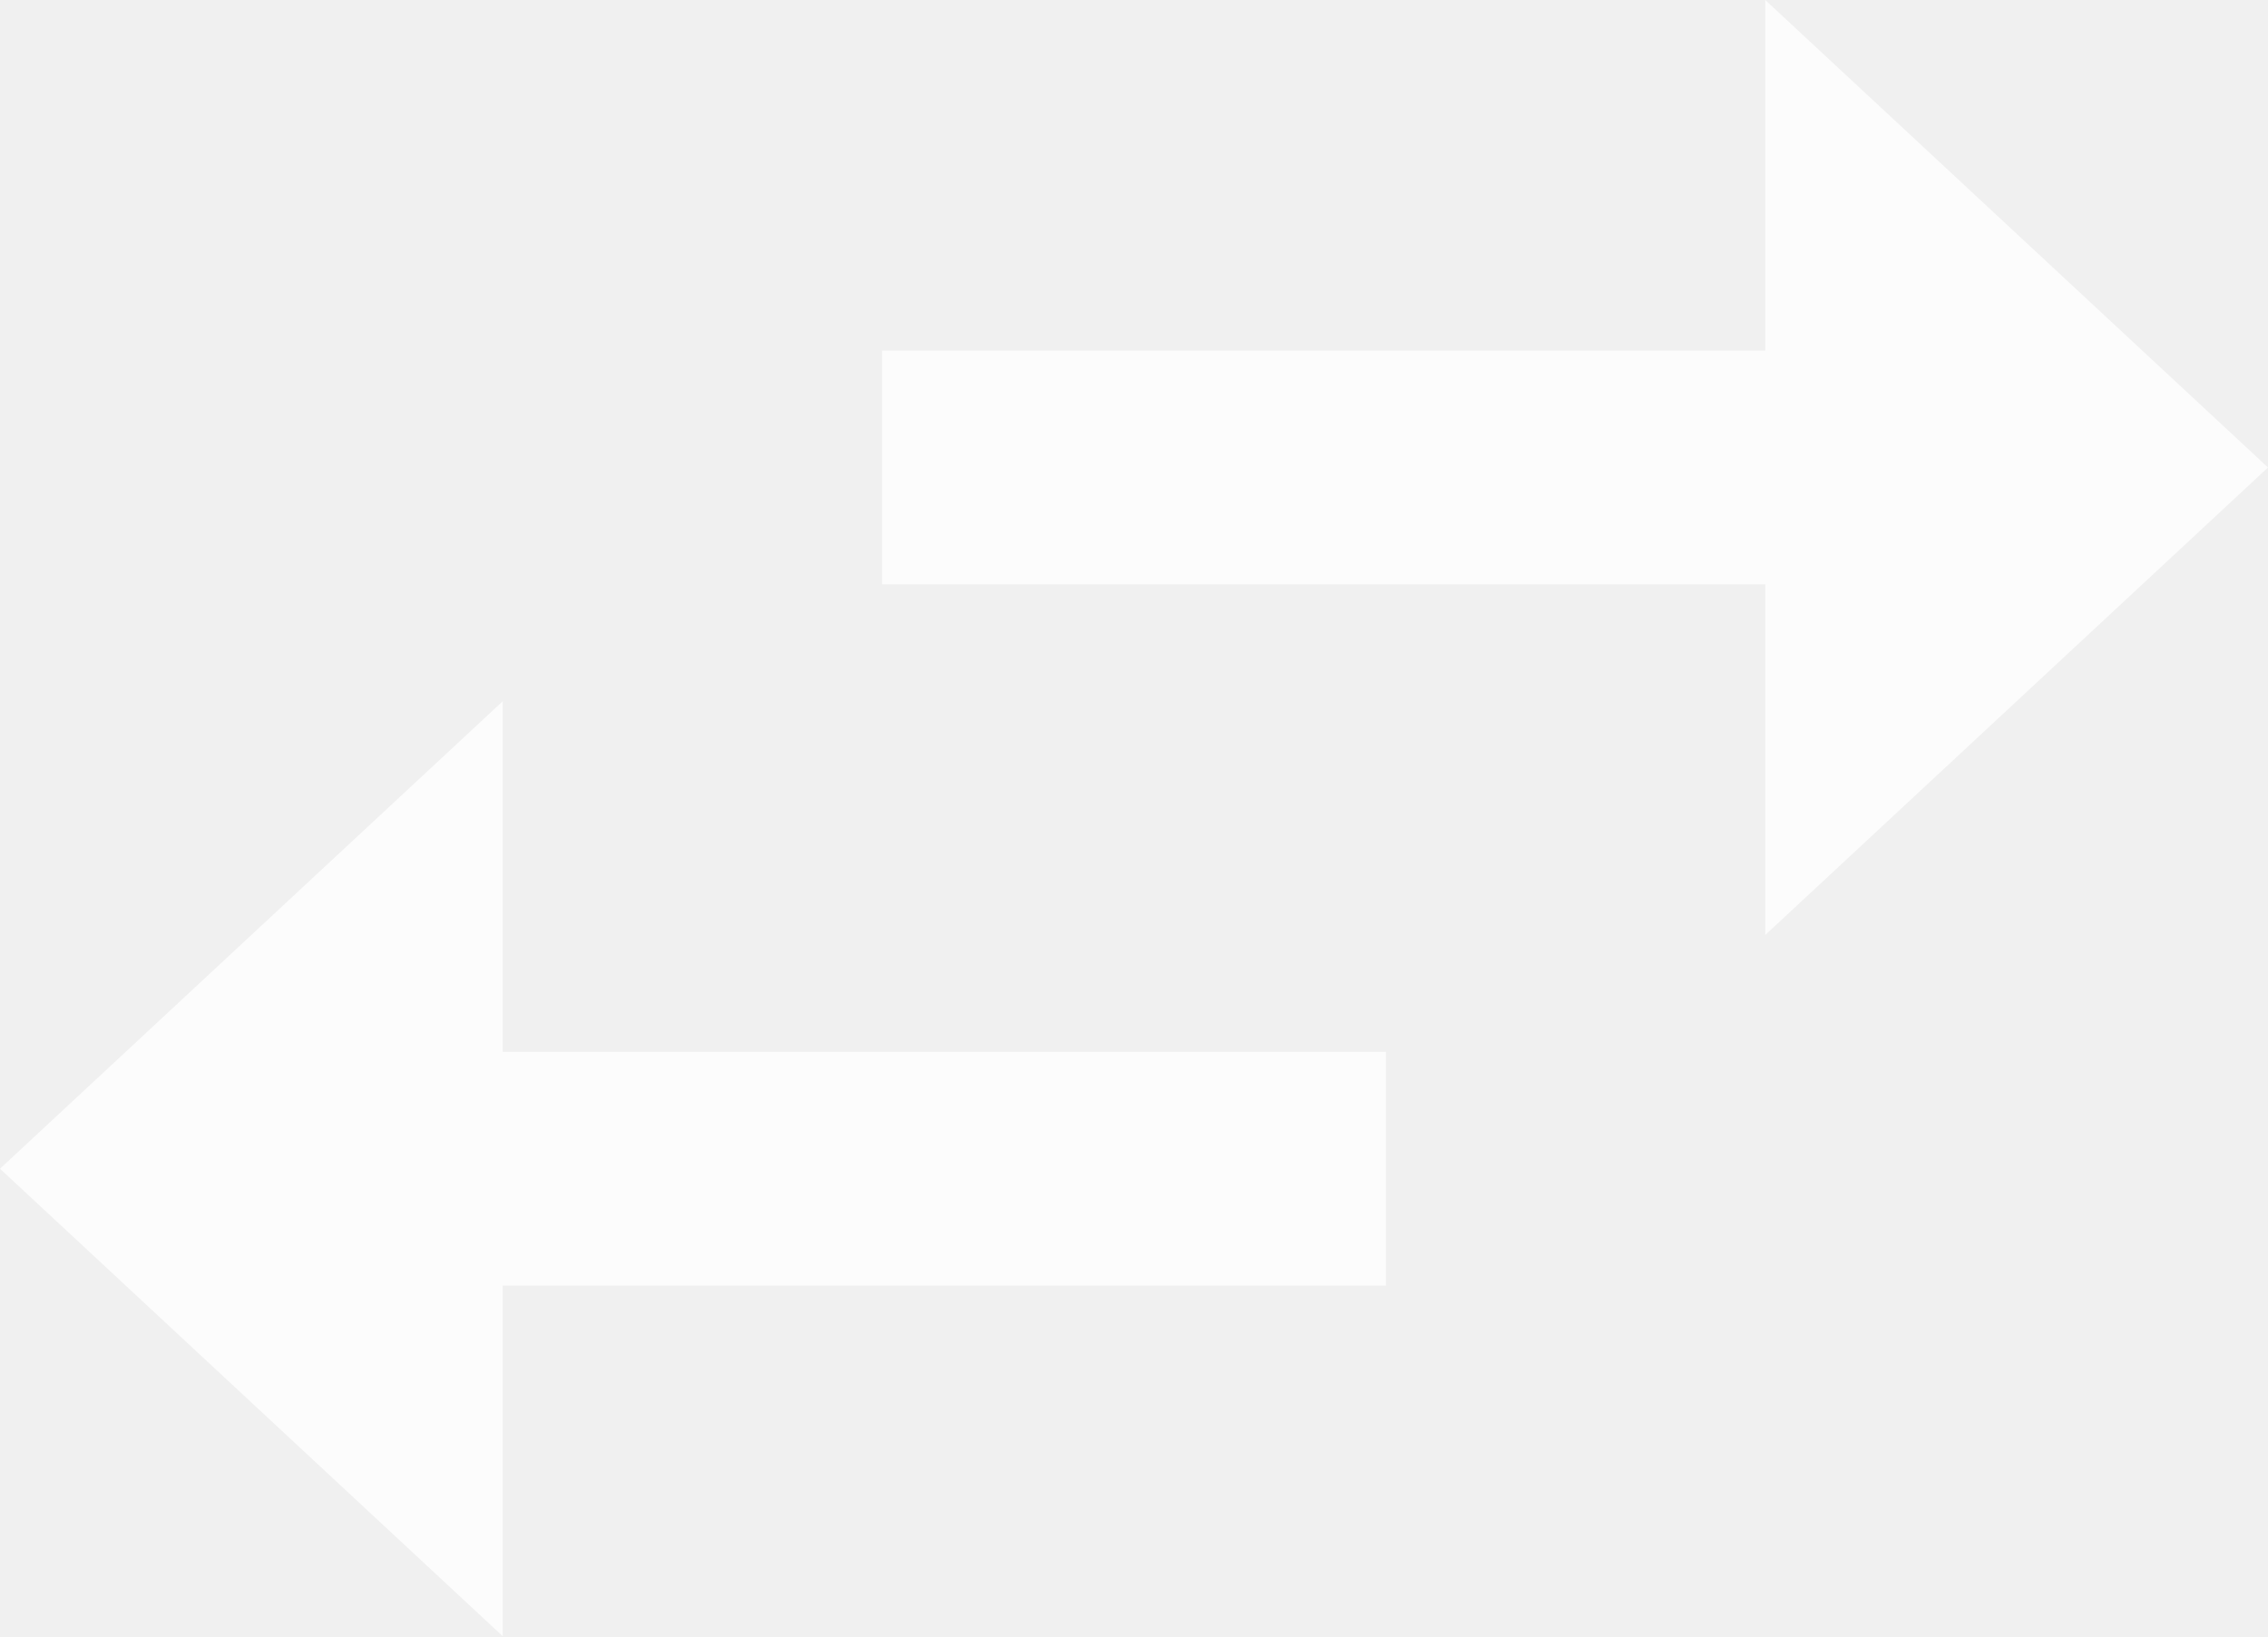
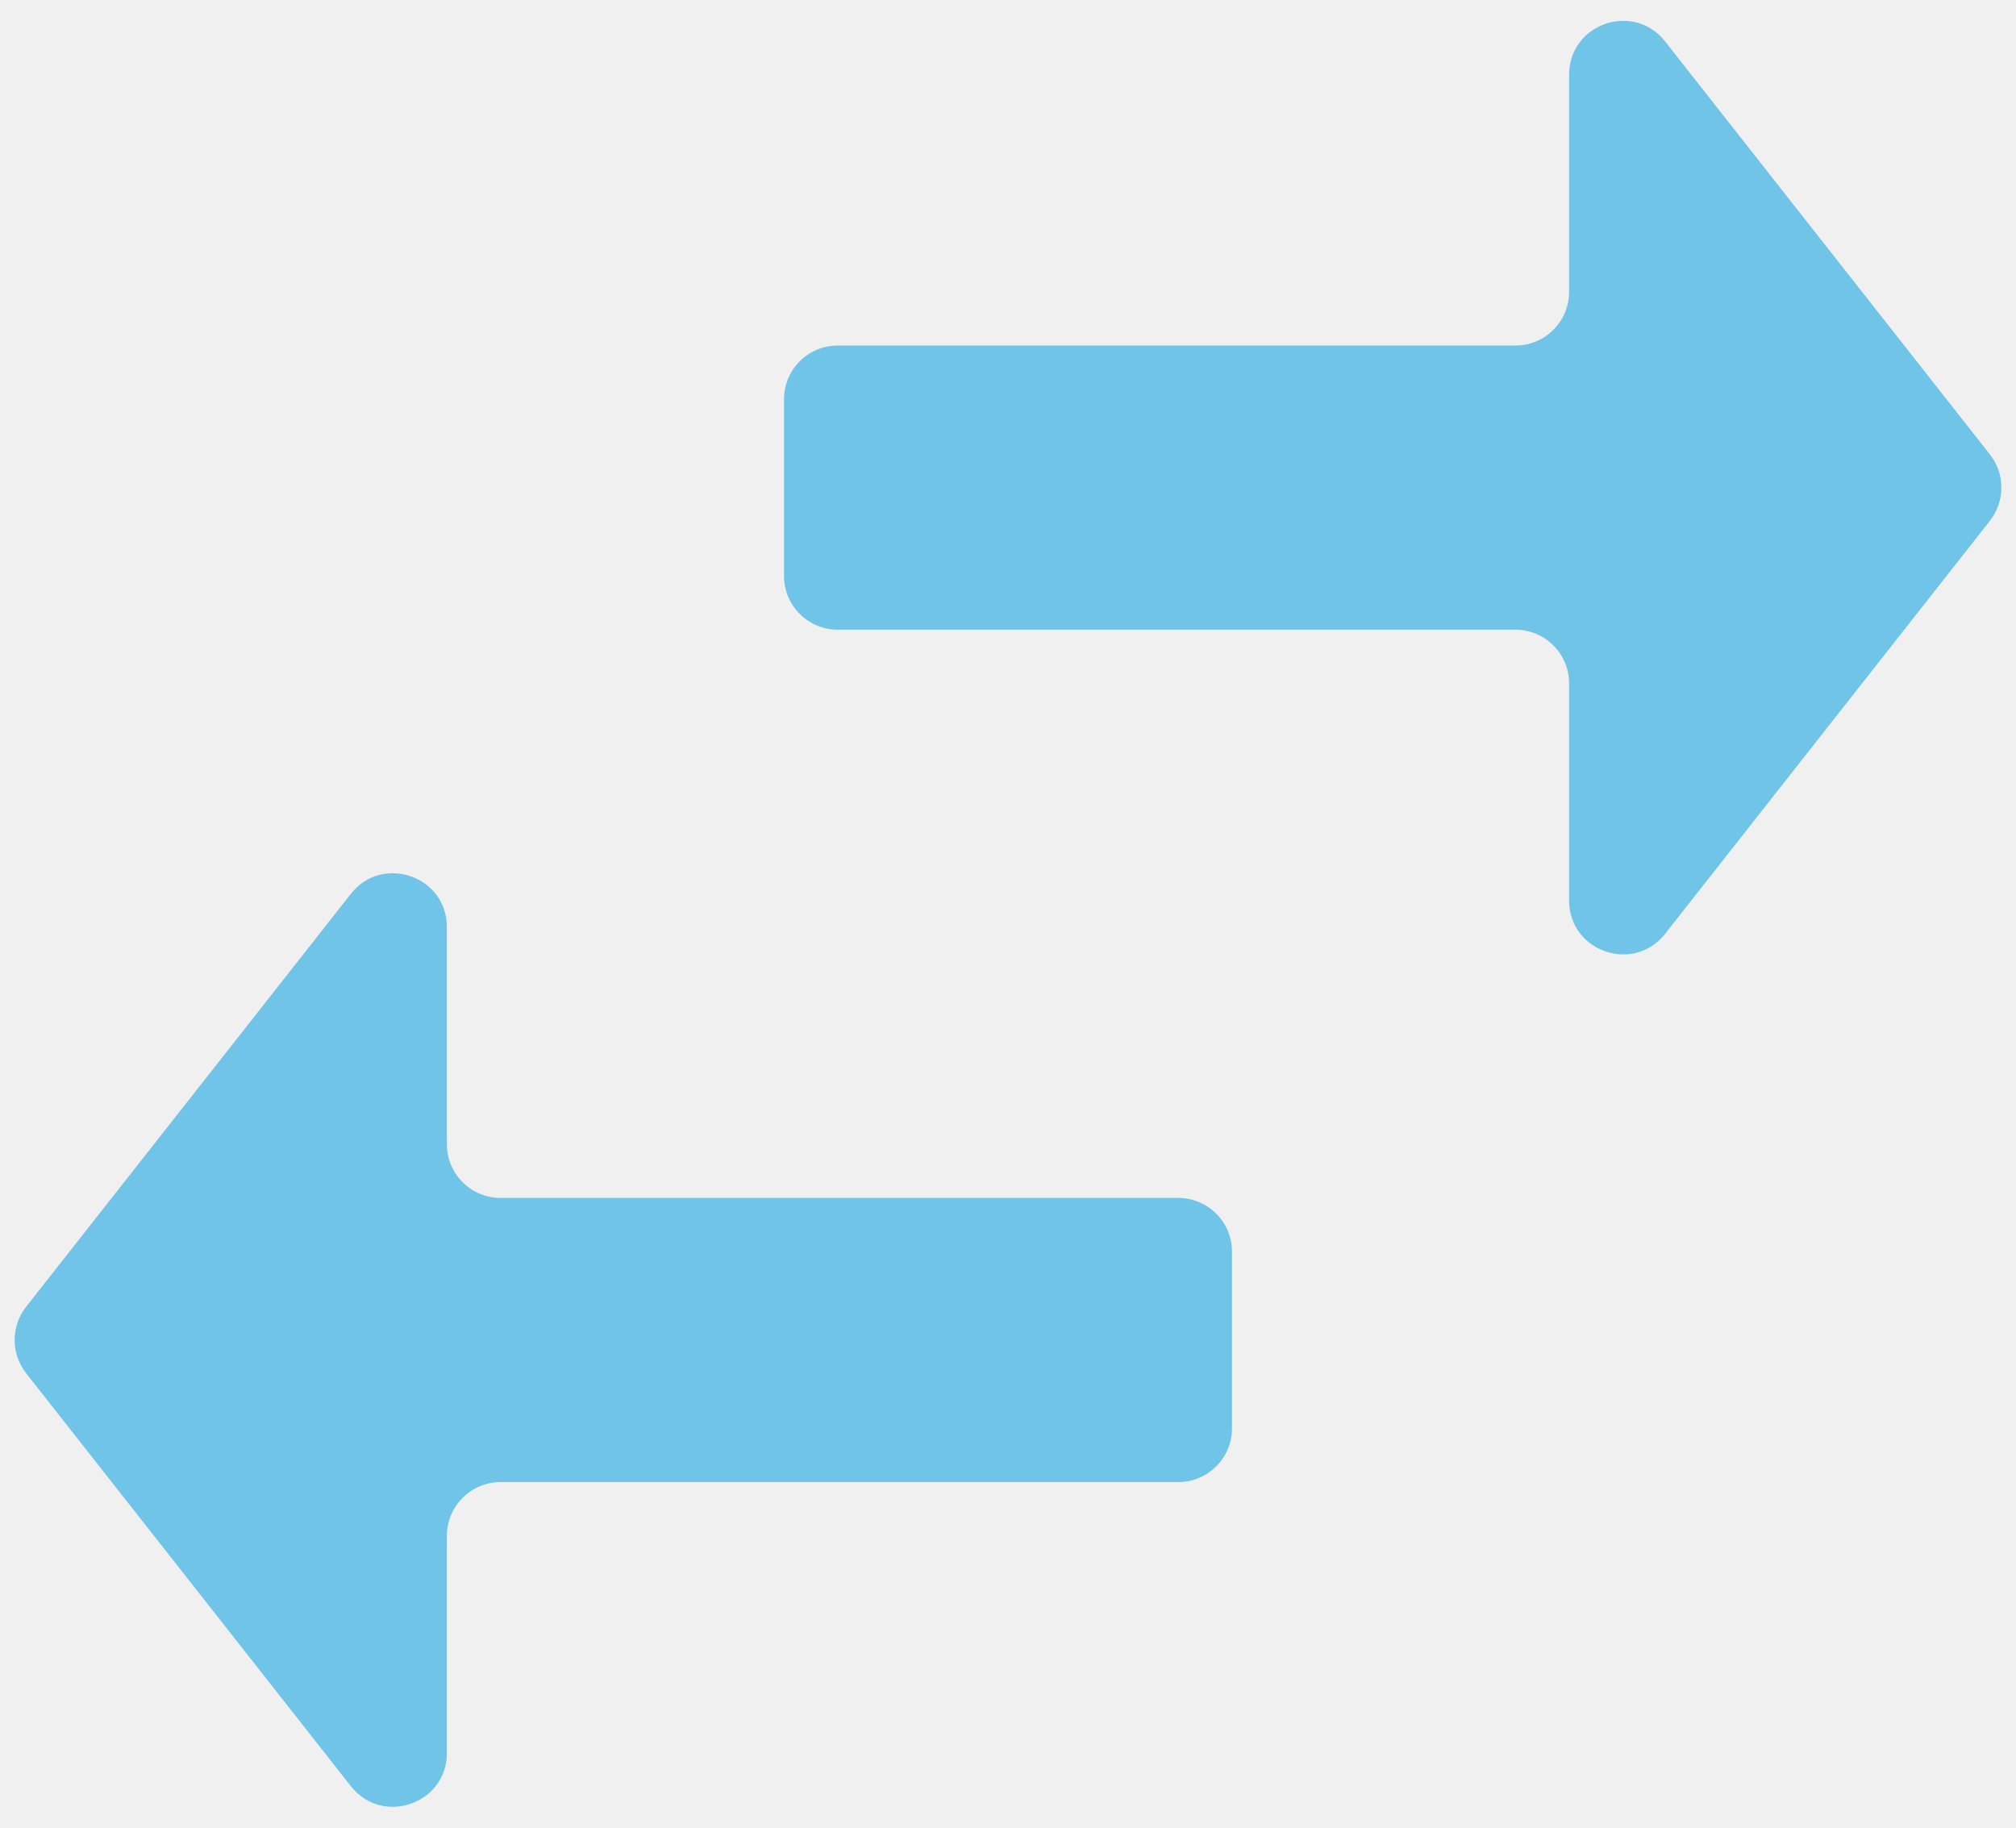
- <svg xmlns="http://www.w3.org/2000/svg" width="97" height="70" viewBox="0 0 97 70" fill="none">
-   <path d="M21.502 30L0 50L21.502 70V55H59.278V45H21.502V30ZM97 20L75.498 0V15H37.722V25H75.498V40L97 20Z" fill="white" fill-opacity="0.8" />
+ <svg xmlns="http://www.w3.org/2000/svg" width="75" height="68" viewBox="0 0 75 68" fill="none">
+   <path d="M16.625 34.492C16.625 32.593 14.227 31.763 13.053 33.255L0.972 48.618C0.402 49.344 0.402 50.365 0.972 51.091L13.053 66.454C14.227 67.947 16.625 67.117 16.625 65.218V57.14C16.625 56.036 17.52 55.14 18.625 55.14H43.833C44.938 55.14 45.833 54.245 45.833 53.14V46.569C45.833 45.465 44.938 44.569 43.833 44.569H18.625C17.52 44.569 16.625 43.674 16.625 42.569V34.492ZM74.028 19.378C74.598 18.653 74.598 17.631 74.028 16.906L61.947 1.543C60.773 0.05 58.375 0.88 58.375 2.779V10.856C58.375 11.961 57.48 12.856 56.375 12.856H31.167C30.062 12.856 29.167 13.752 29.167 14.856V21.427C29.167 22.532 30.062 23.427 31.167 23.427H56.375C57.48 23.427 58.375 24.323 58.375 25.427V33.505C58.375 35.404 60.773 36.234 61.947 34.741L74.028 19.378Z" fill="#70C4E8" />
</svg>
